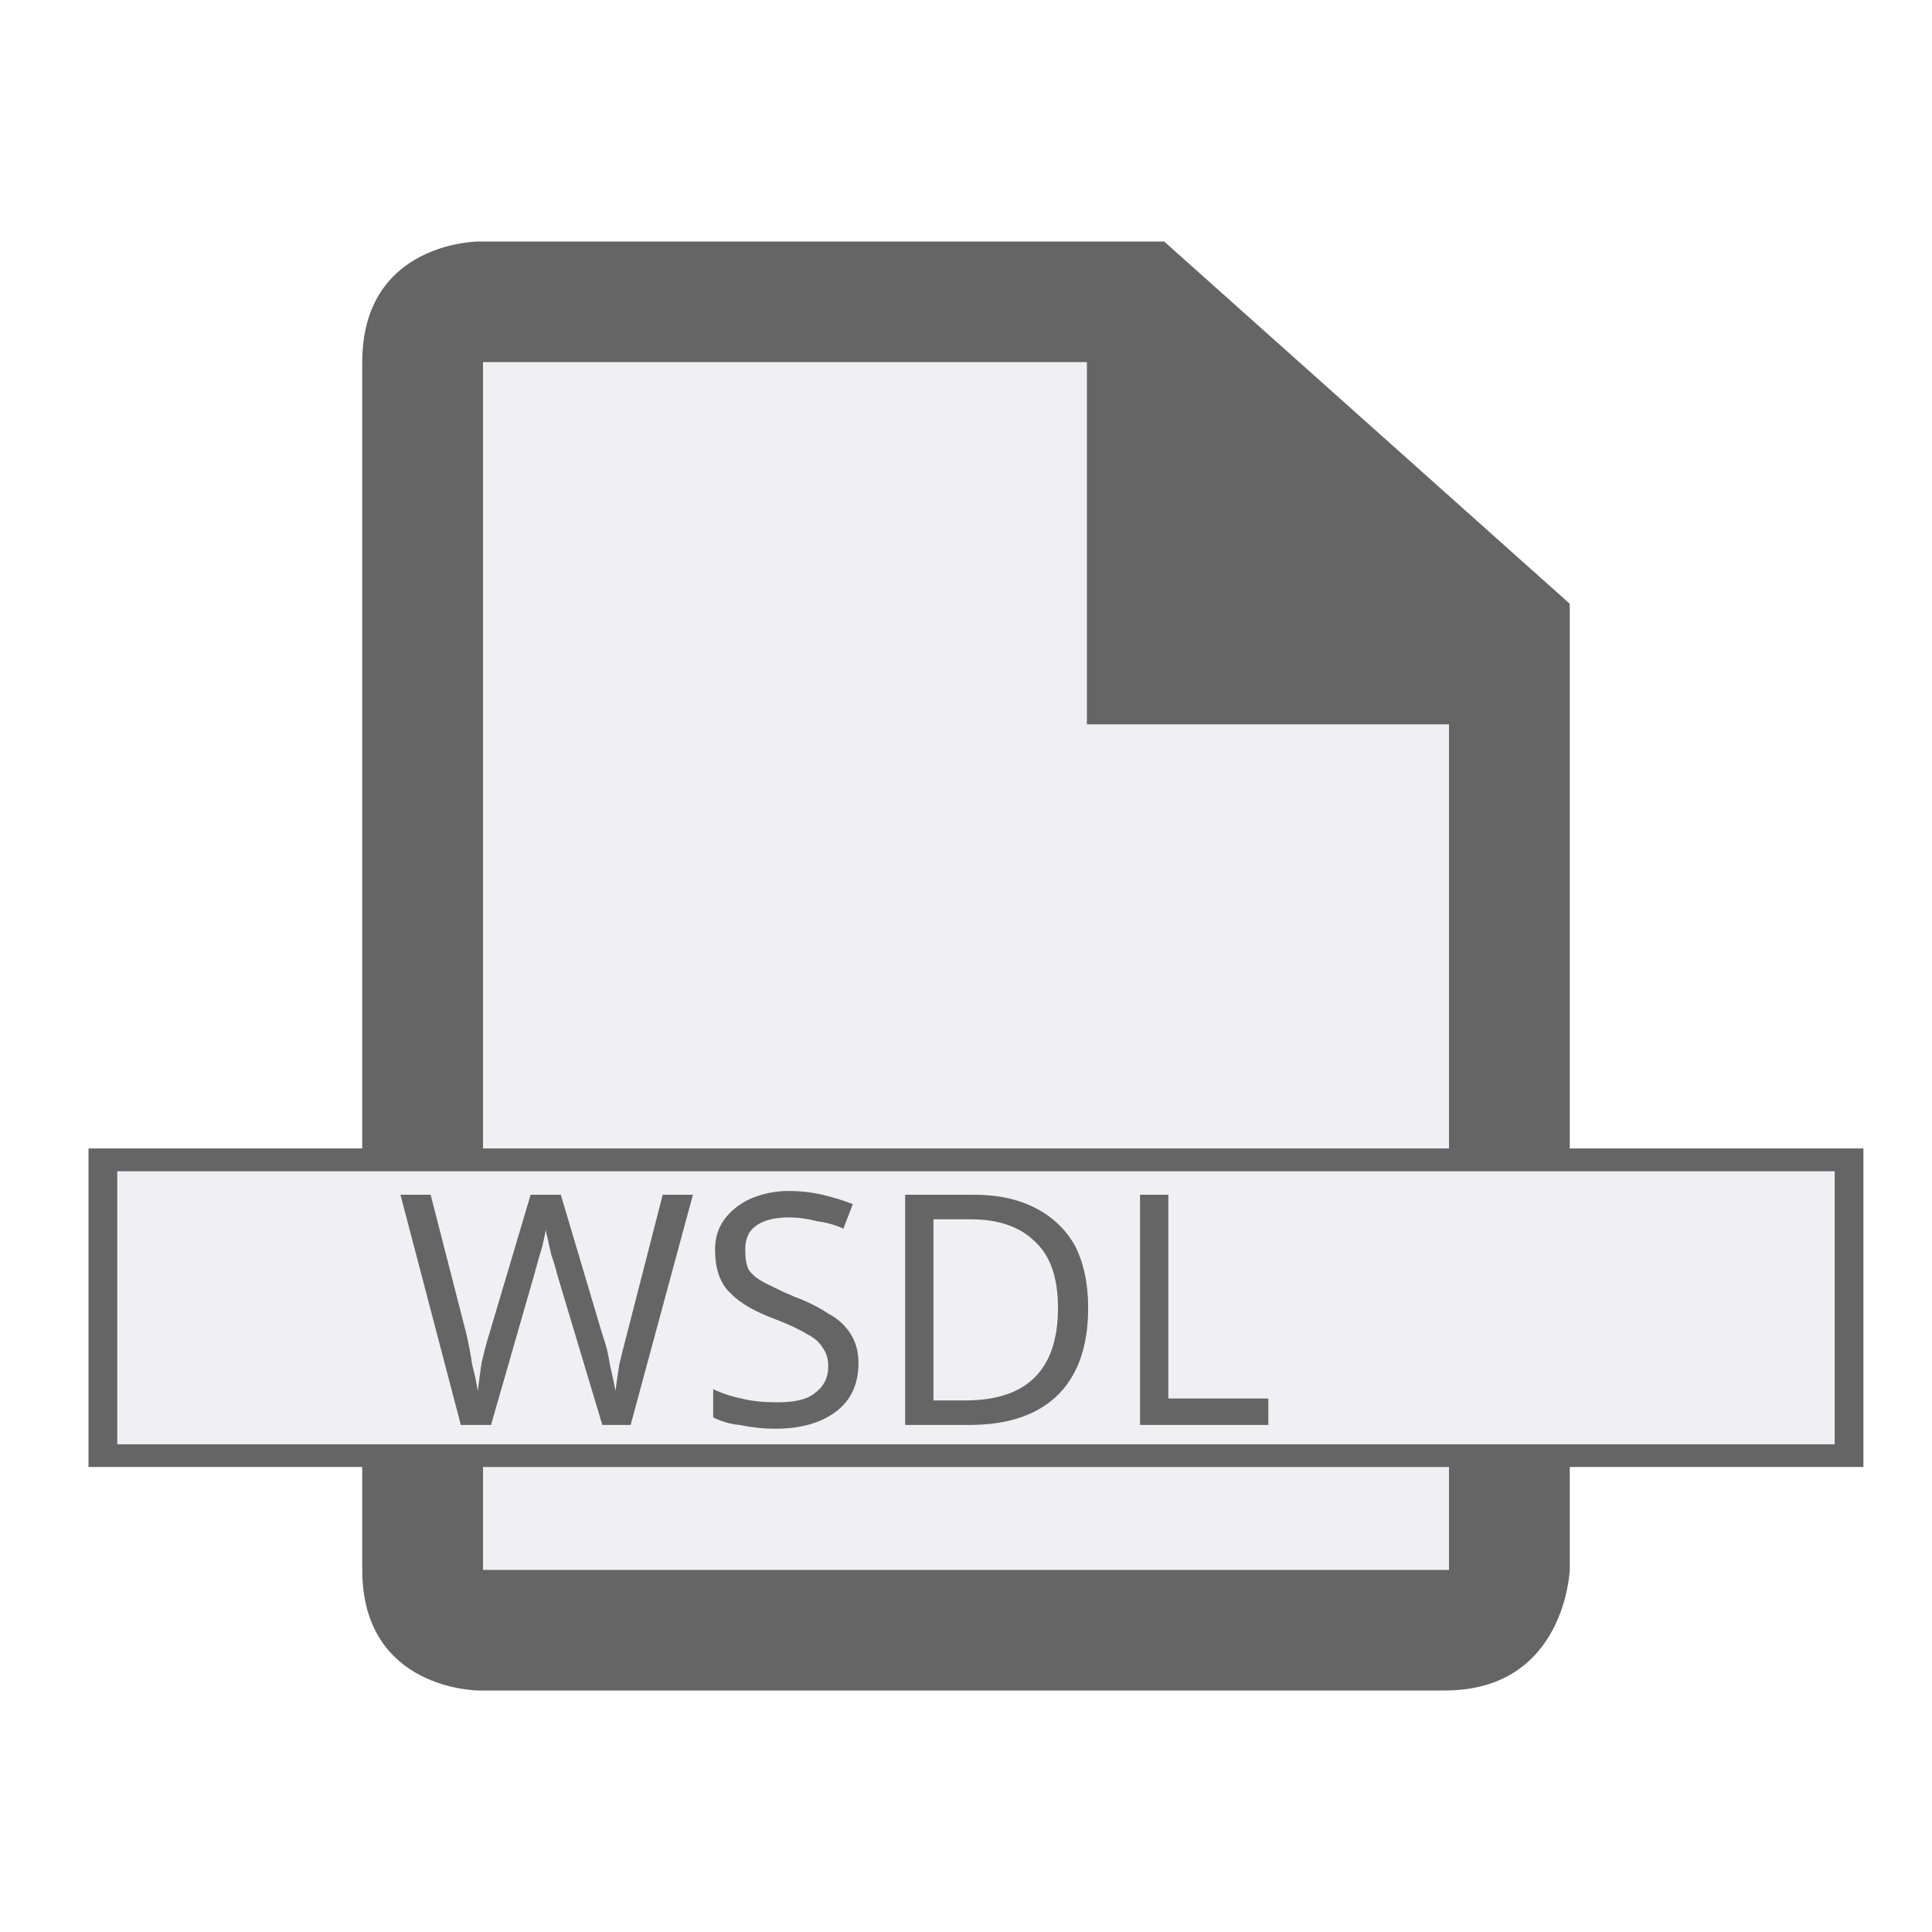
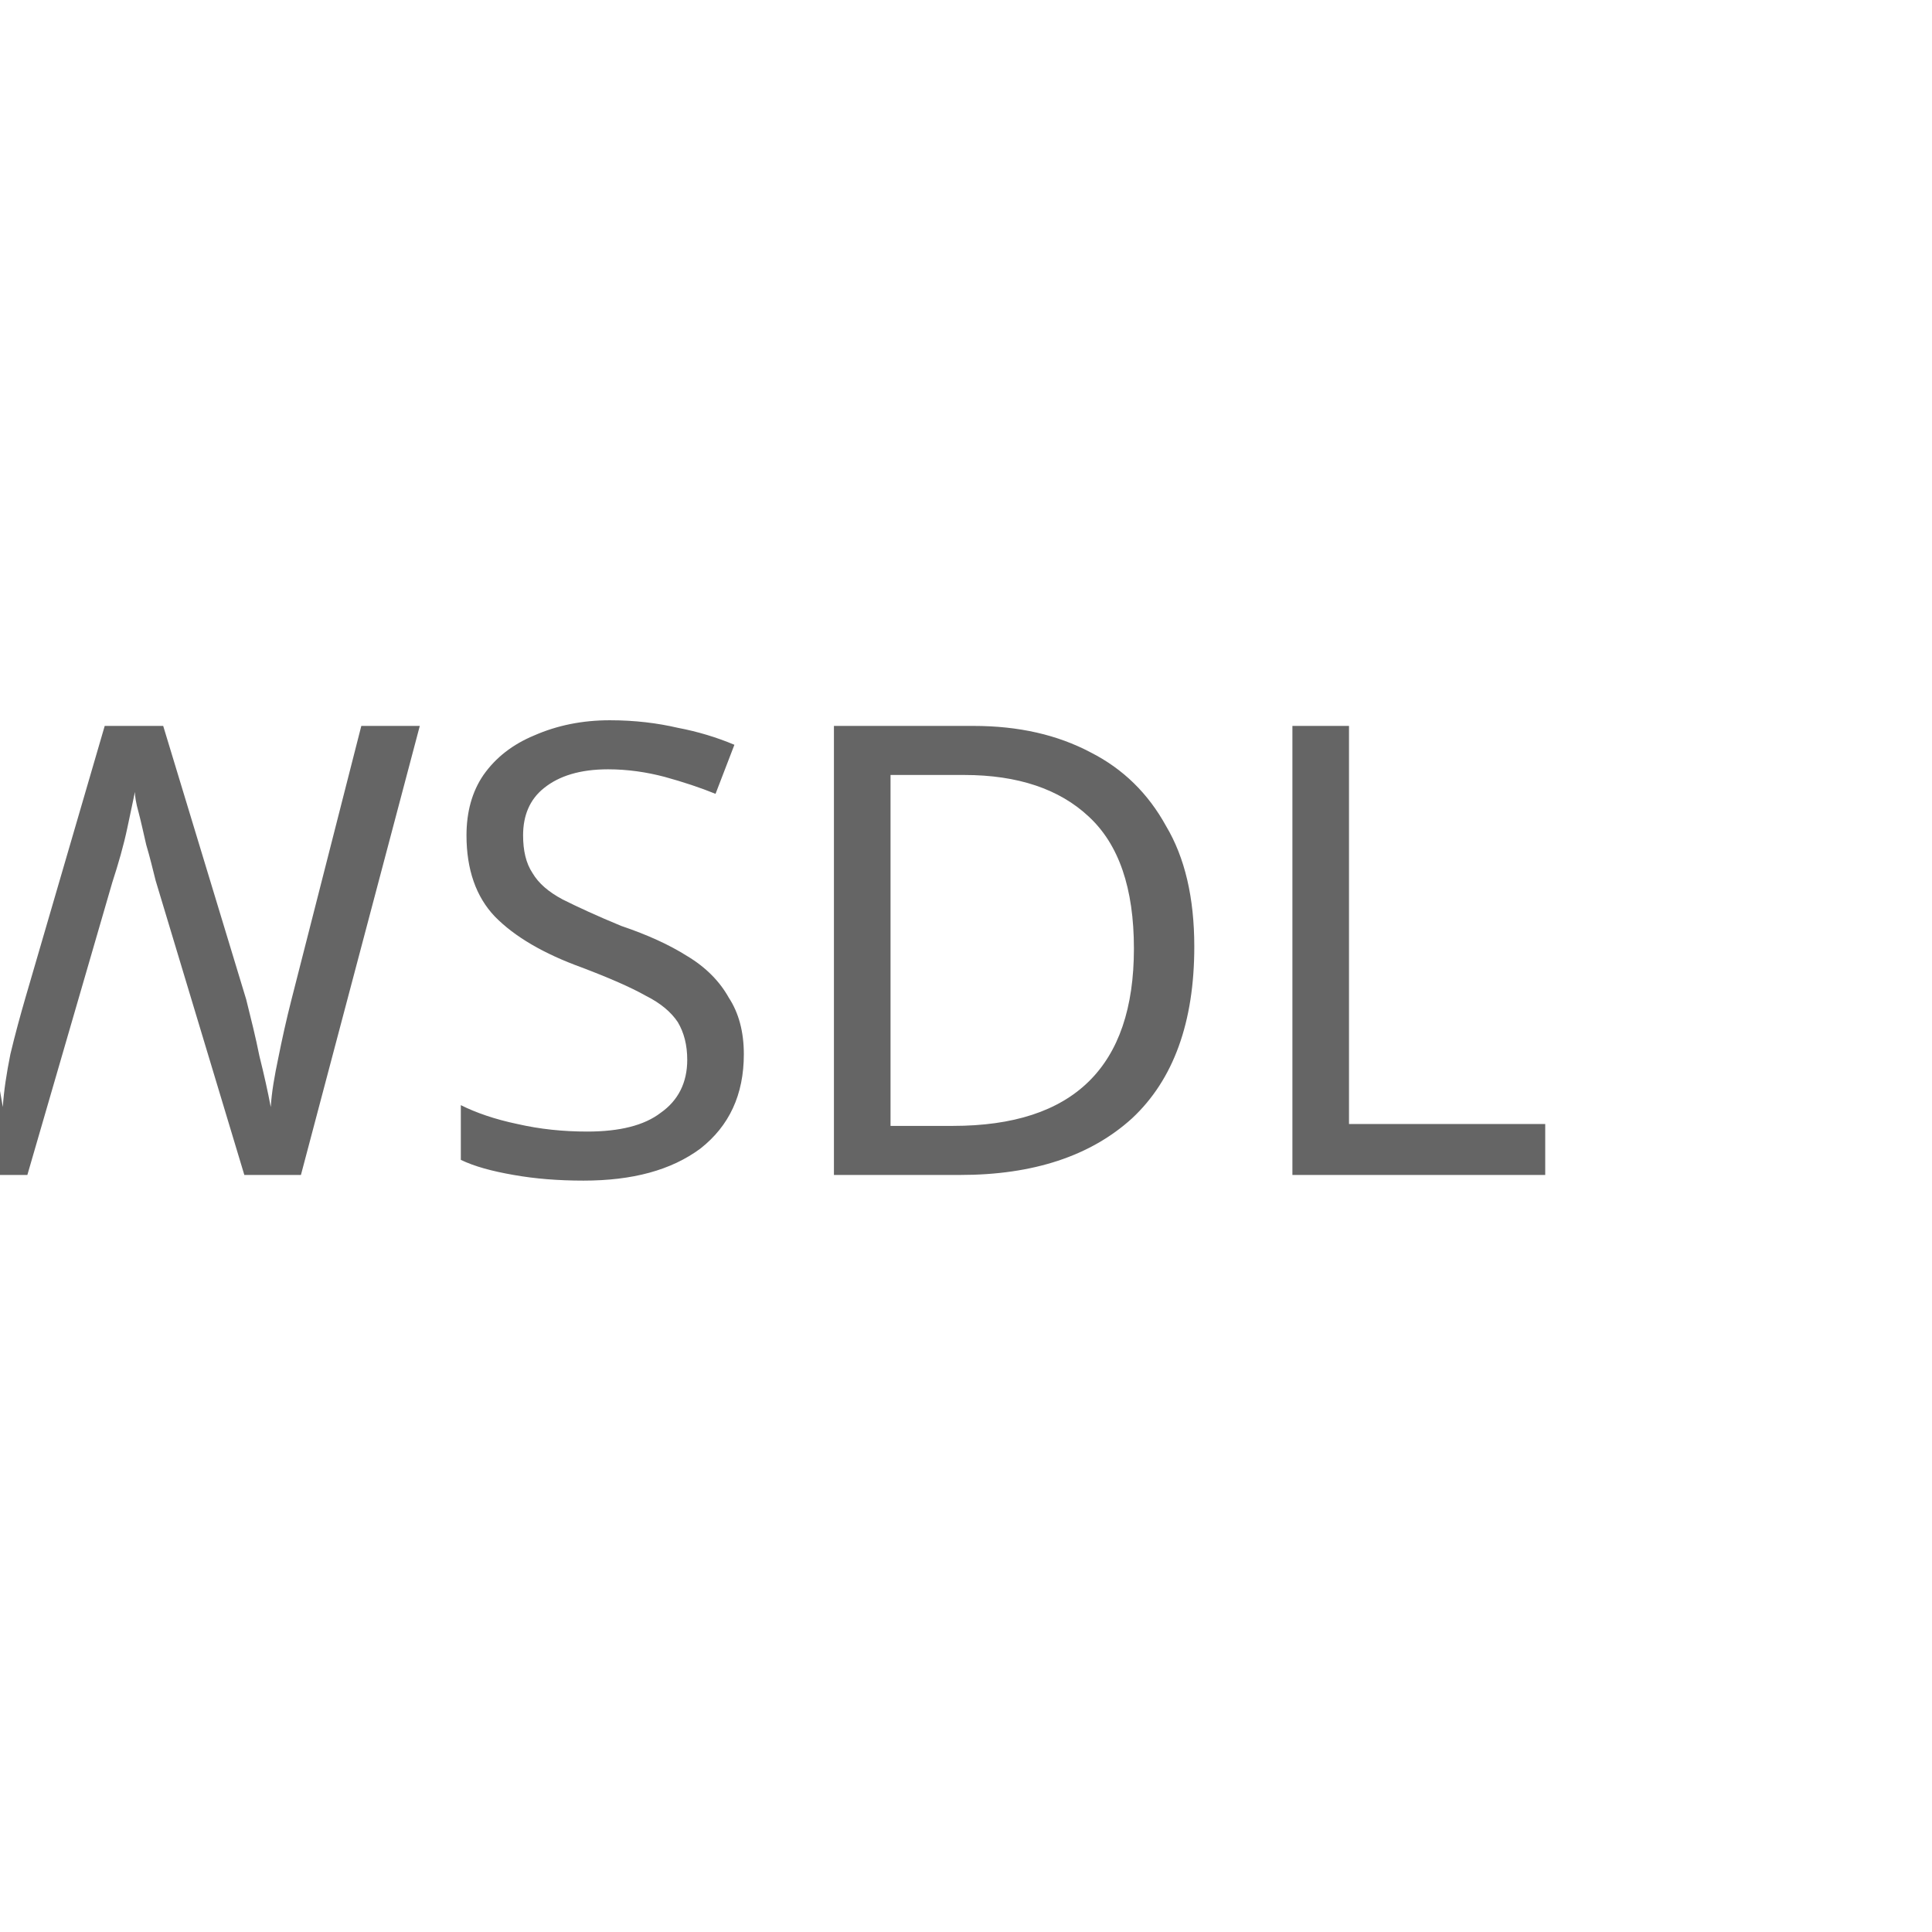
<svg xmlns="http://www.w3.org/2000/svg" width="16" height="16" version="1.1" id="svg226">
  <defs id="defs230" />
  <style type="text/css" id="style220">.icon-canvas-transparent{opacity:0;fill:#F6F6F6;} .icon-vs-out{opacity:0;fill:#F6F6F6;} .icon-vs-bg{fill:#656565;} .icon-vs-fg{fill:#F0EFF1;}</style>
  <path class="icon-canvas-transparent" d="M16 16h-16v-16h16v16z" id="canvas" />
  <path class="icon-vs-out" d="M4 15c-.97 0-2-.701-2-2v-10c0-1.299 1.03-2 2-2h6.061l3.939 3.556v8.444c0 .97-.701 2-2 2h-8z" id="outline" />
-   <path class="icon-vs-bg" d="M9.641,2H3.964C3.964,2,3,2,3,3c0,0.805,0,7.442,0,10c0,1,0.965,1,0.965,1s7,0,8,0S13,13,13,13V5L9.641,2zM12,13H4V3h5v3h3V13z" id="iconBg" />
-   <path class="icon-vs-fg" d="M4 3h5v3h3v7h-8v-10z" id="iconFg" />
-   <rect id="rect19421-4" width="14.699" height="2.638" x="0.733" y="9.511" style="fill:#656565;fill-opacity:1;stroke-width:1.098" />
-   <rect id="rect19421" width="14.223" height="2.261" x="0.971" y="9.7" style="fill:#f0eff1;fill-opacity:1" />
-   <text xml:space="preserve" style="font-style:normal;font-weight:normal;font-size:2.667px;line-height:1.25;font-family:sans-serif;fill:#656565;fill-opacity:1;stroke:none" x="7.969" y="11.8" id="text336">
-     <tspan id="tspan334" x="7.969" y="11.8" style="font-size:2.667px;text-align:center;text-anchor:middle;fill:#656565;fill-opacity:1">WSDL</tspan>
+   <text xml:space="preserve" style="font-style:normal;font-weight:normal;font-size:5.203px;line-height:1.25;font-family:sans-serif;fill:#656565;fill-opacity:1;stroke:none;stroke-width:1.951" x="7.851" y="9.73" id="text336">
+     <tspan id="tspan334" x="7.851" y="9.73" style="font-size:5.203px;text-align:center;text-anchor:middle;fill:#656565;fill-opacity:1;stroke-width:1.951">WSDL</tspan>
  </text>
</svg>
